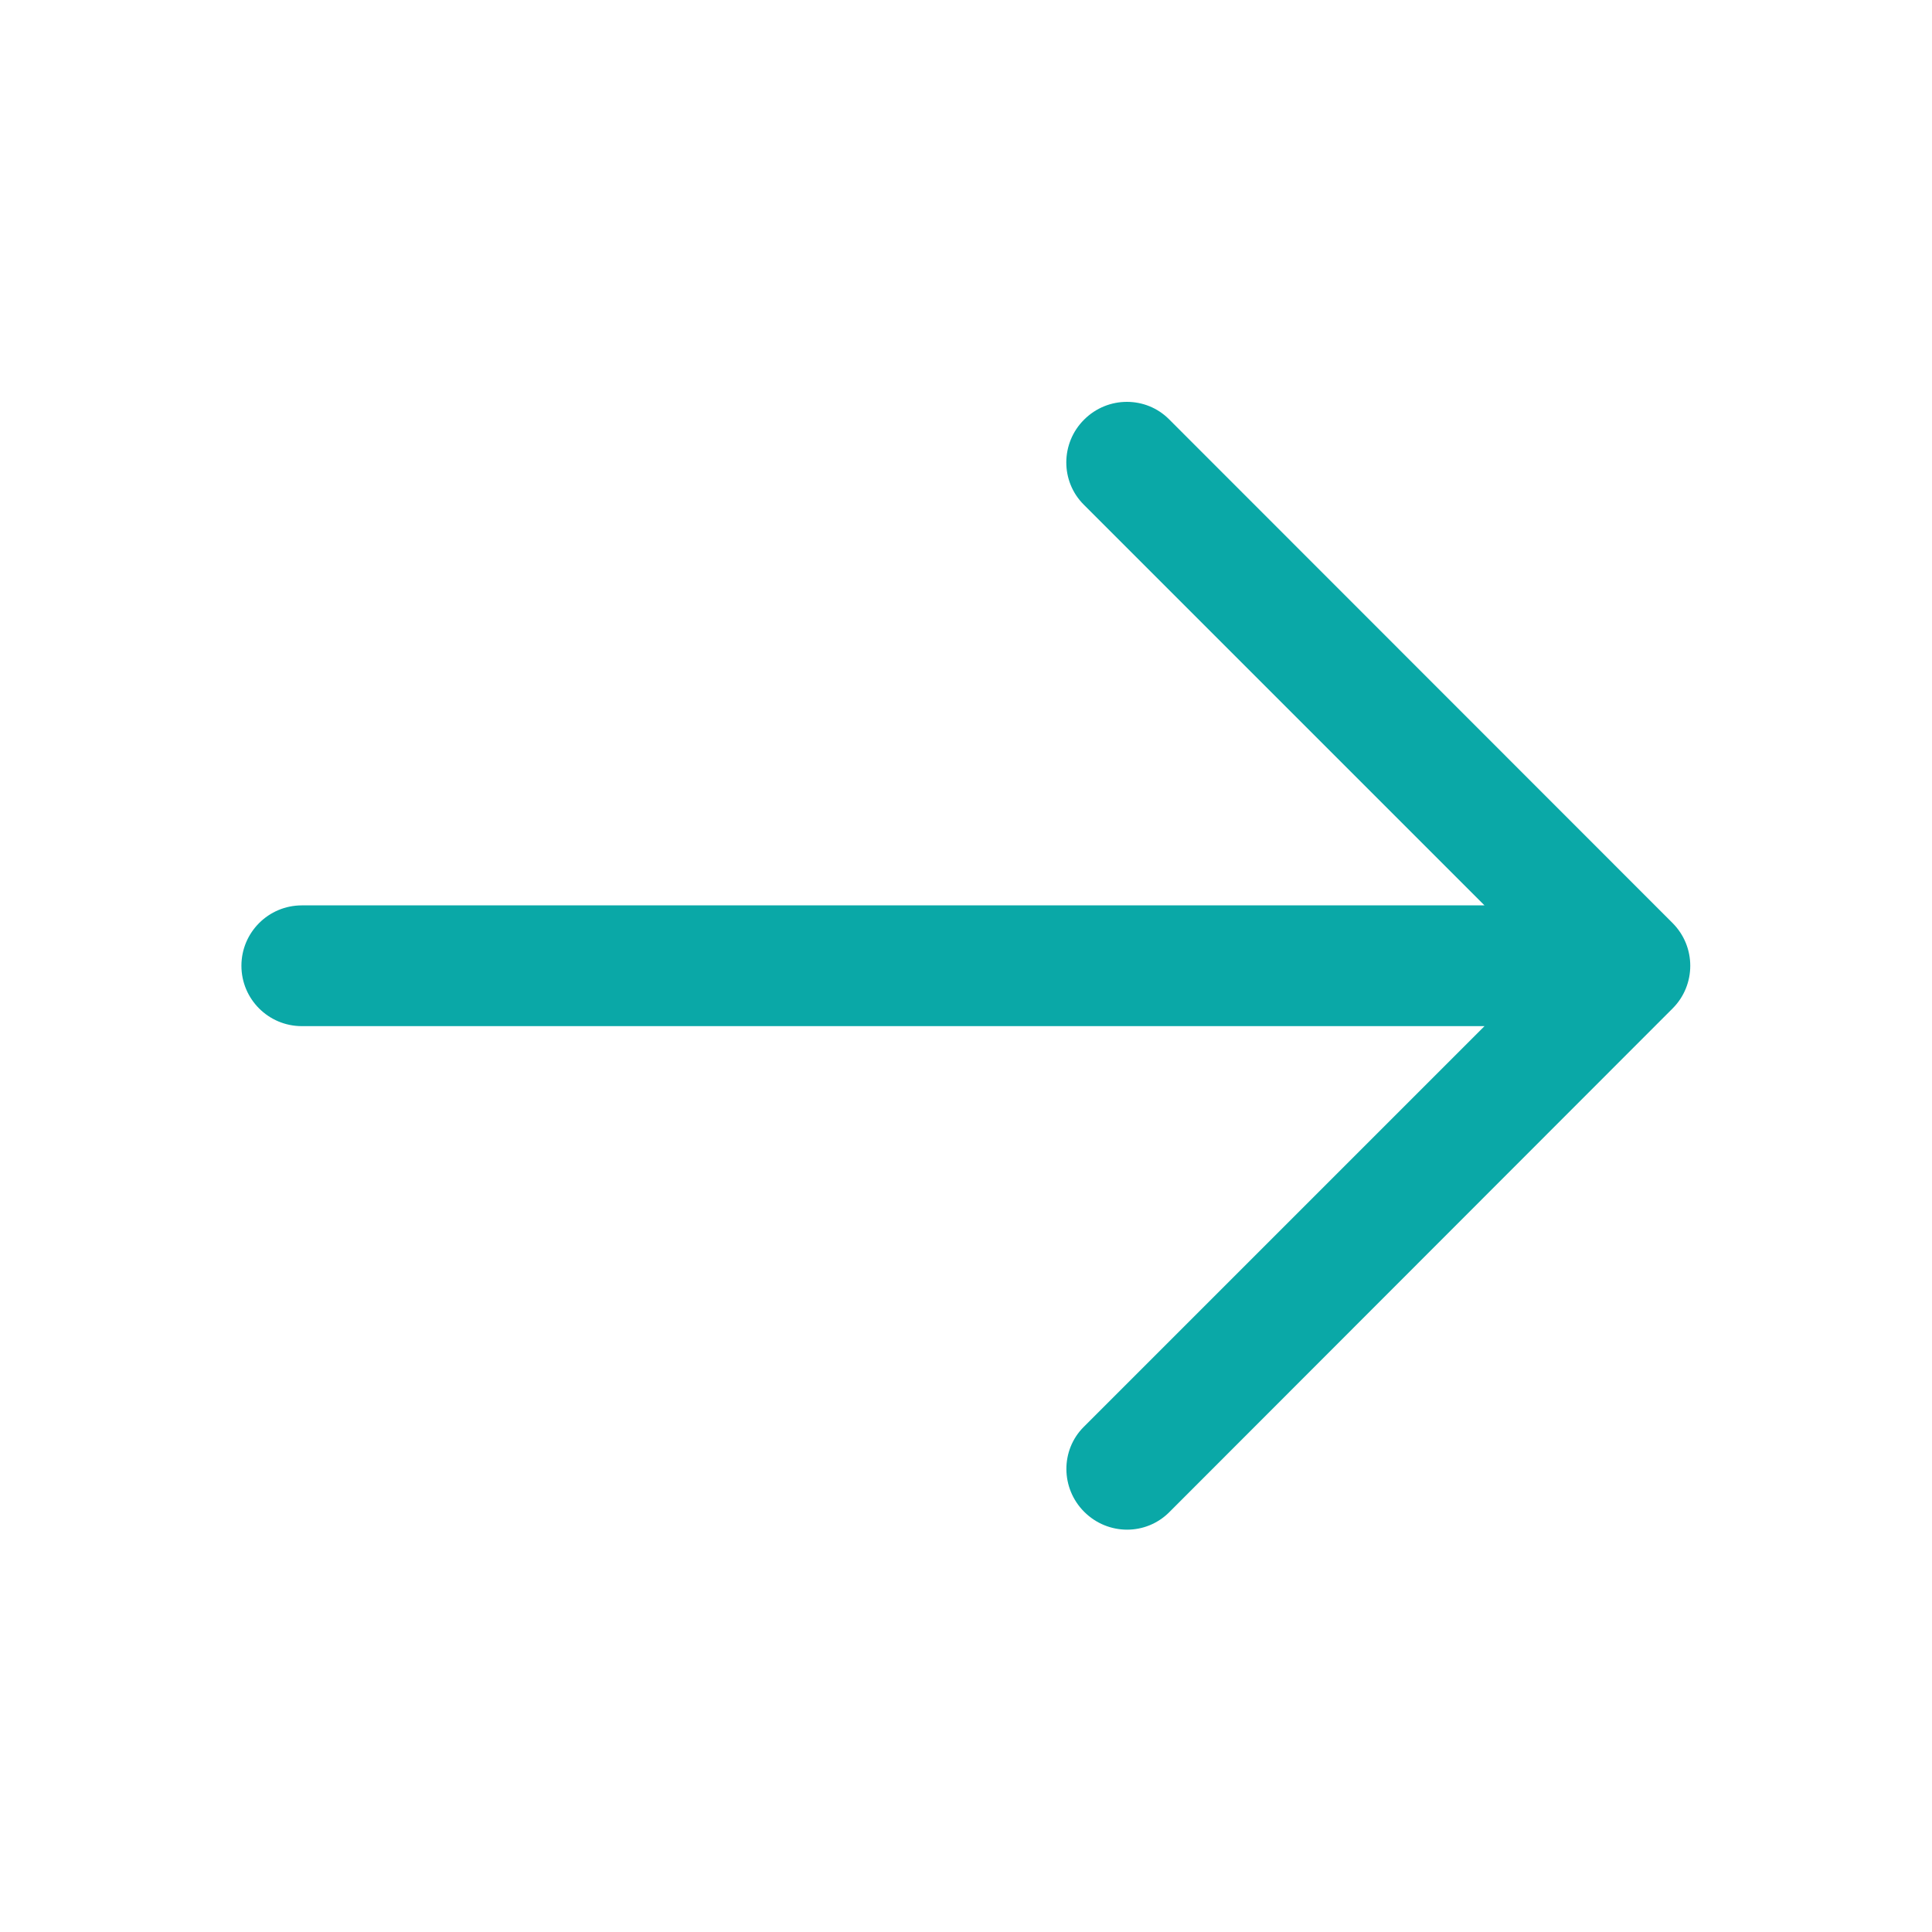
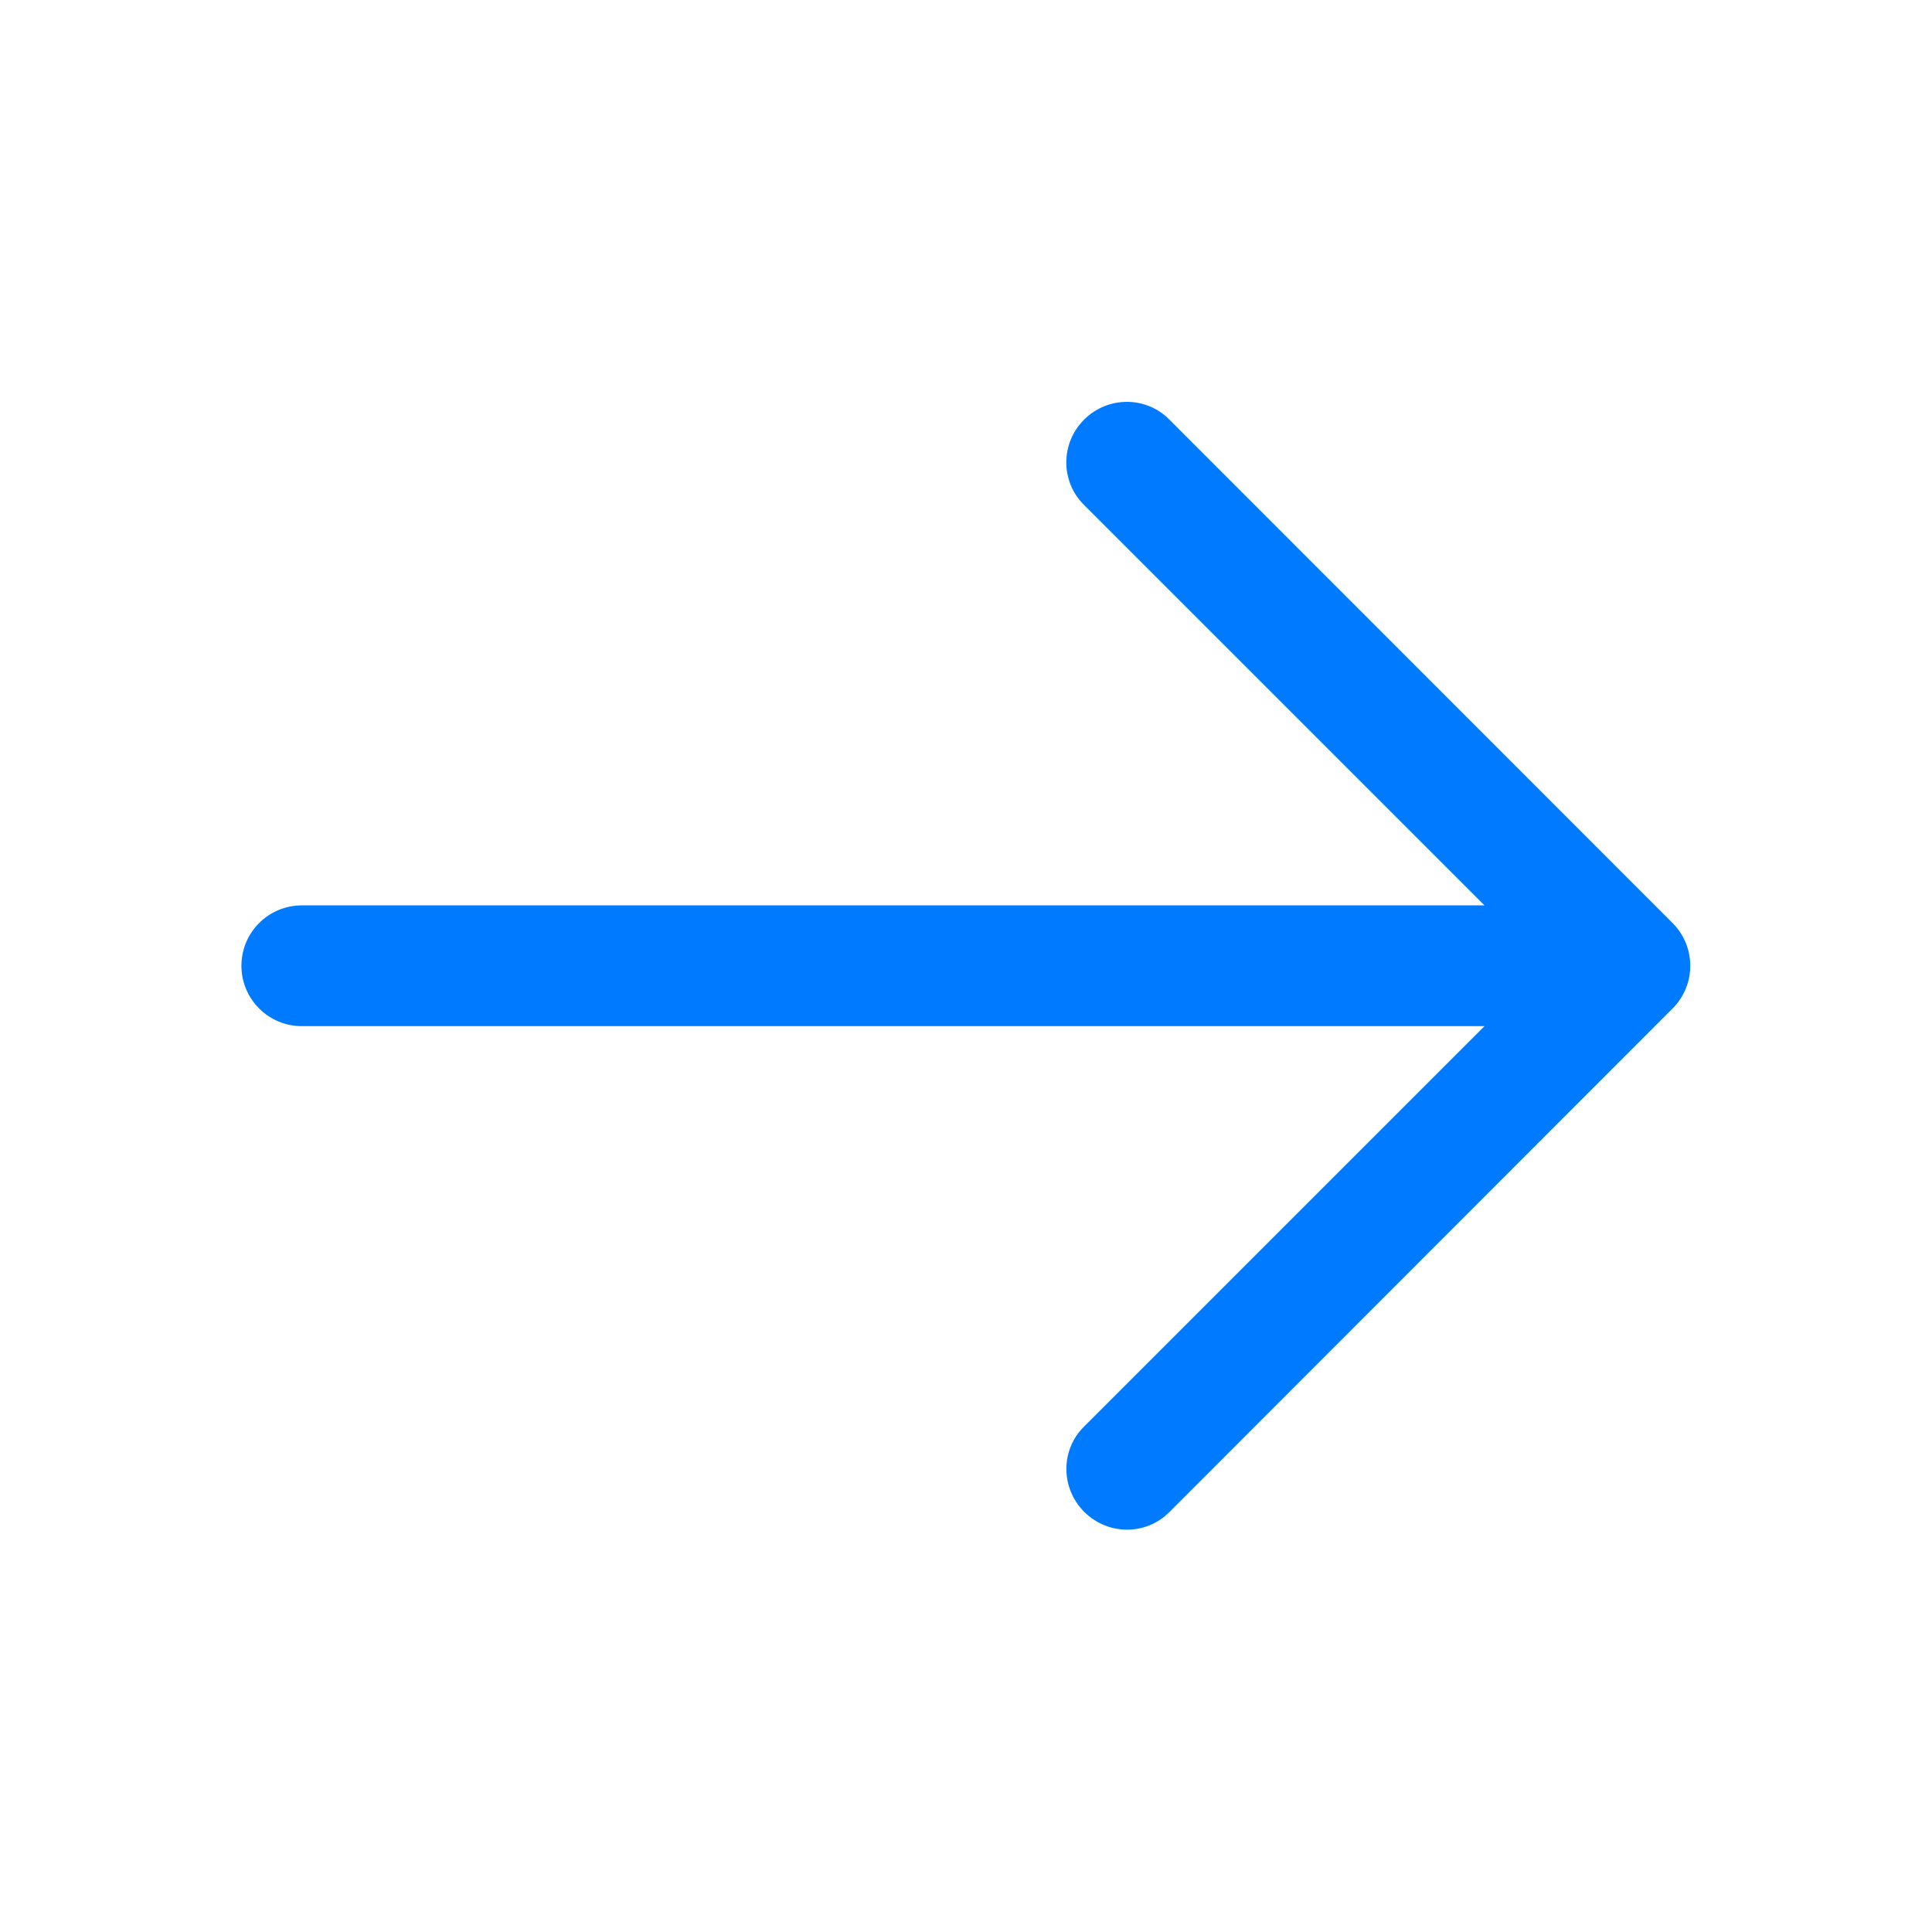
<svg xmlns="http://www.w3.org/2000/svg" clip-rule="evenodd" fill-rule="evenodd" stroke-linejoin="round" stroke-miterlimit="2" viewBox="0 0 24 24">
-   <path fill="#0aa8a7" d="m14.523 18.787s4.501-4.505 6.255-6.26c.146-.146.219-.338.219-.53s-.073-.383-.219-.53c-1.753-1.754-6.255-6.258-6.255-6.258-.144-.145-.334-.217-.524-.217-.193 0-.385.074-.532.221-.293.292-.295.766-.004 1.056l4.978 4.978h-14.692c-.414 0-.75.336-.75.75s.336.75.75.75h14.692l-4.979 4.979c-.289.289-.286.762.006 1.054.148.148.341.222.533.222.19 0 .378-.072.522-.215z" fill-rule="nonzero" />
+   <path fill="#007BFF" d="m14.523 18.787s4.501-4.505 6.255-6.26c.146-.146.219-.338.219-.53s-.073-.383-.219-.53c-1.753-1.754-6.255-6.258-6.255-6.258-.144-.145-.334-.217-.524-.217-.193 0-.385.074-.532.221-.293.292-.295.766-.004 1.056l4.978 4.978h-14.692c-.414 0-.75.336-.75.75s.336.75.75.75h14.692l-4.979 4.979c-.289.289-.286.762.006 1.054.148.148.341.222.533.222.19 0 .378-.072.522-.215z" fill-rule="nonzero" />
</svg>
